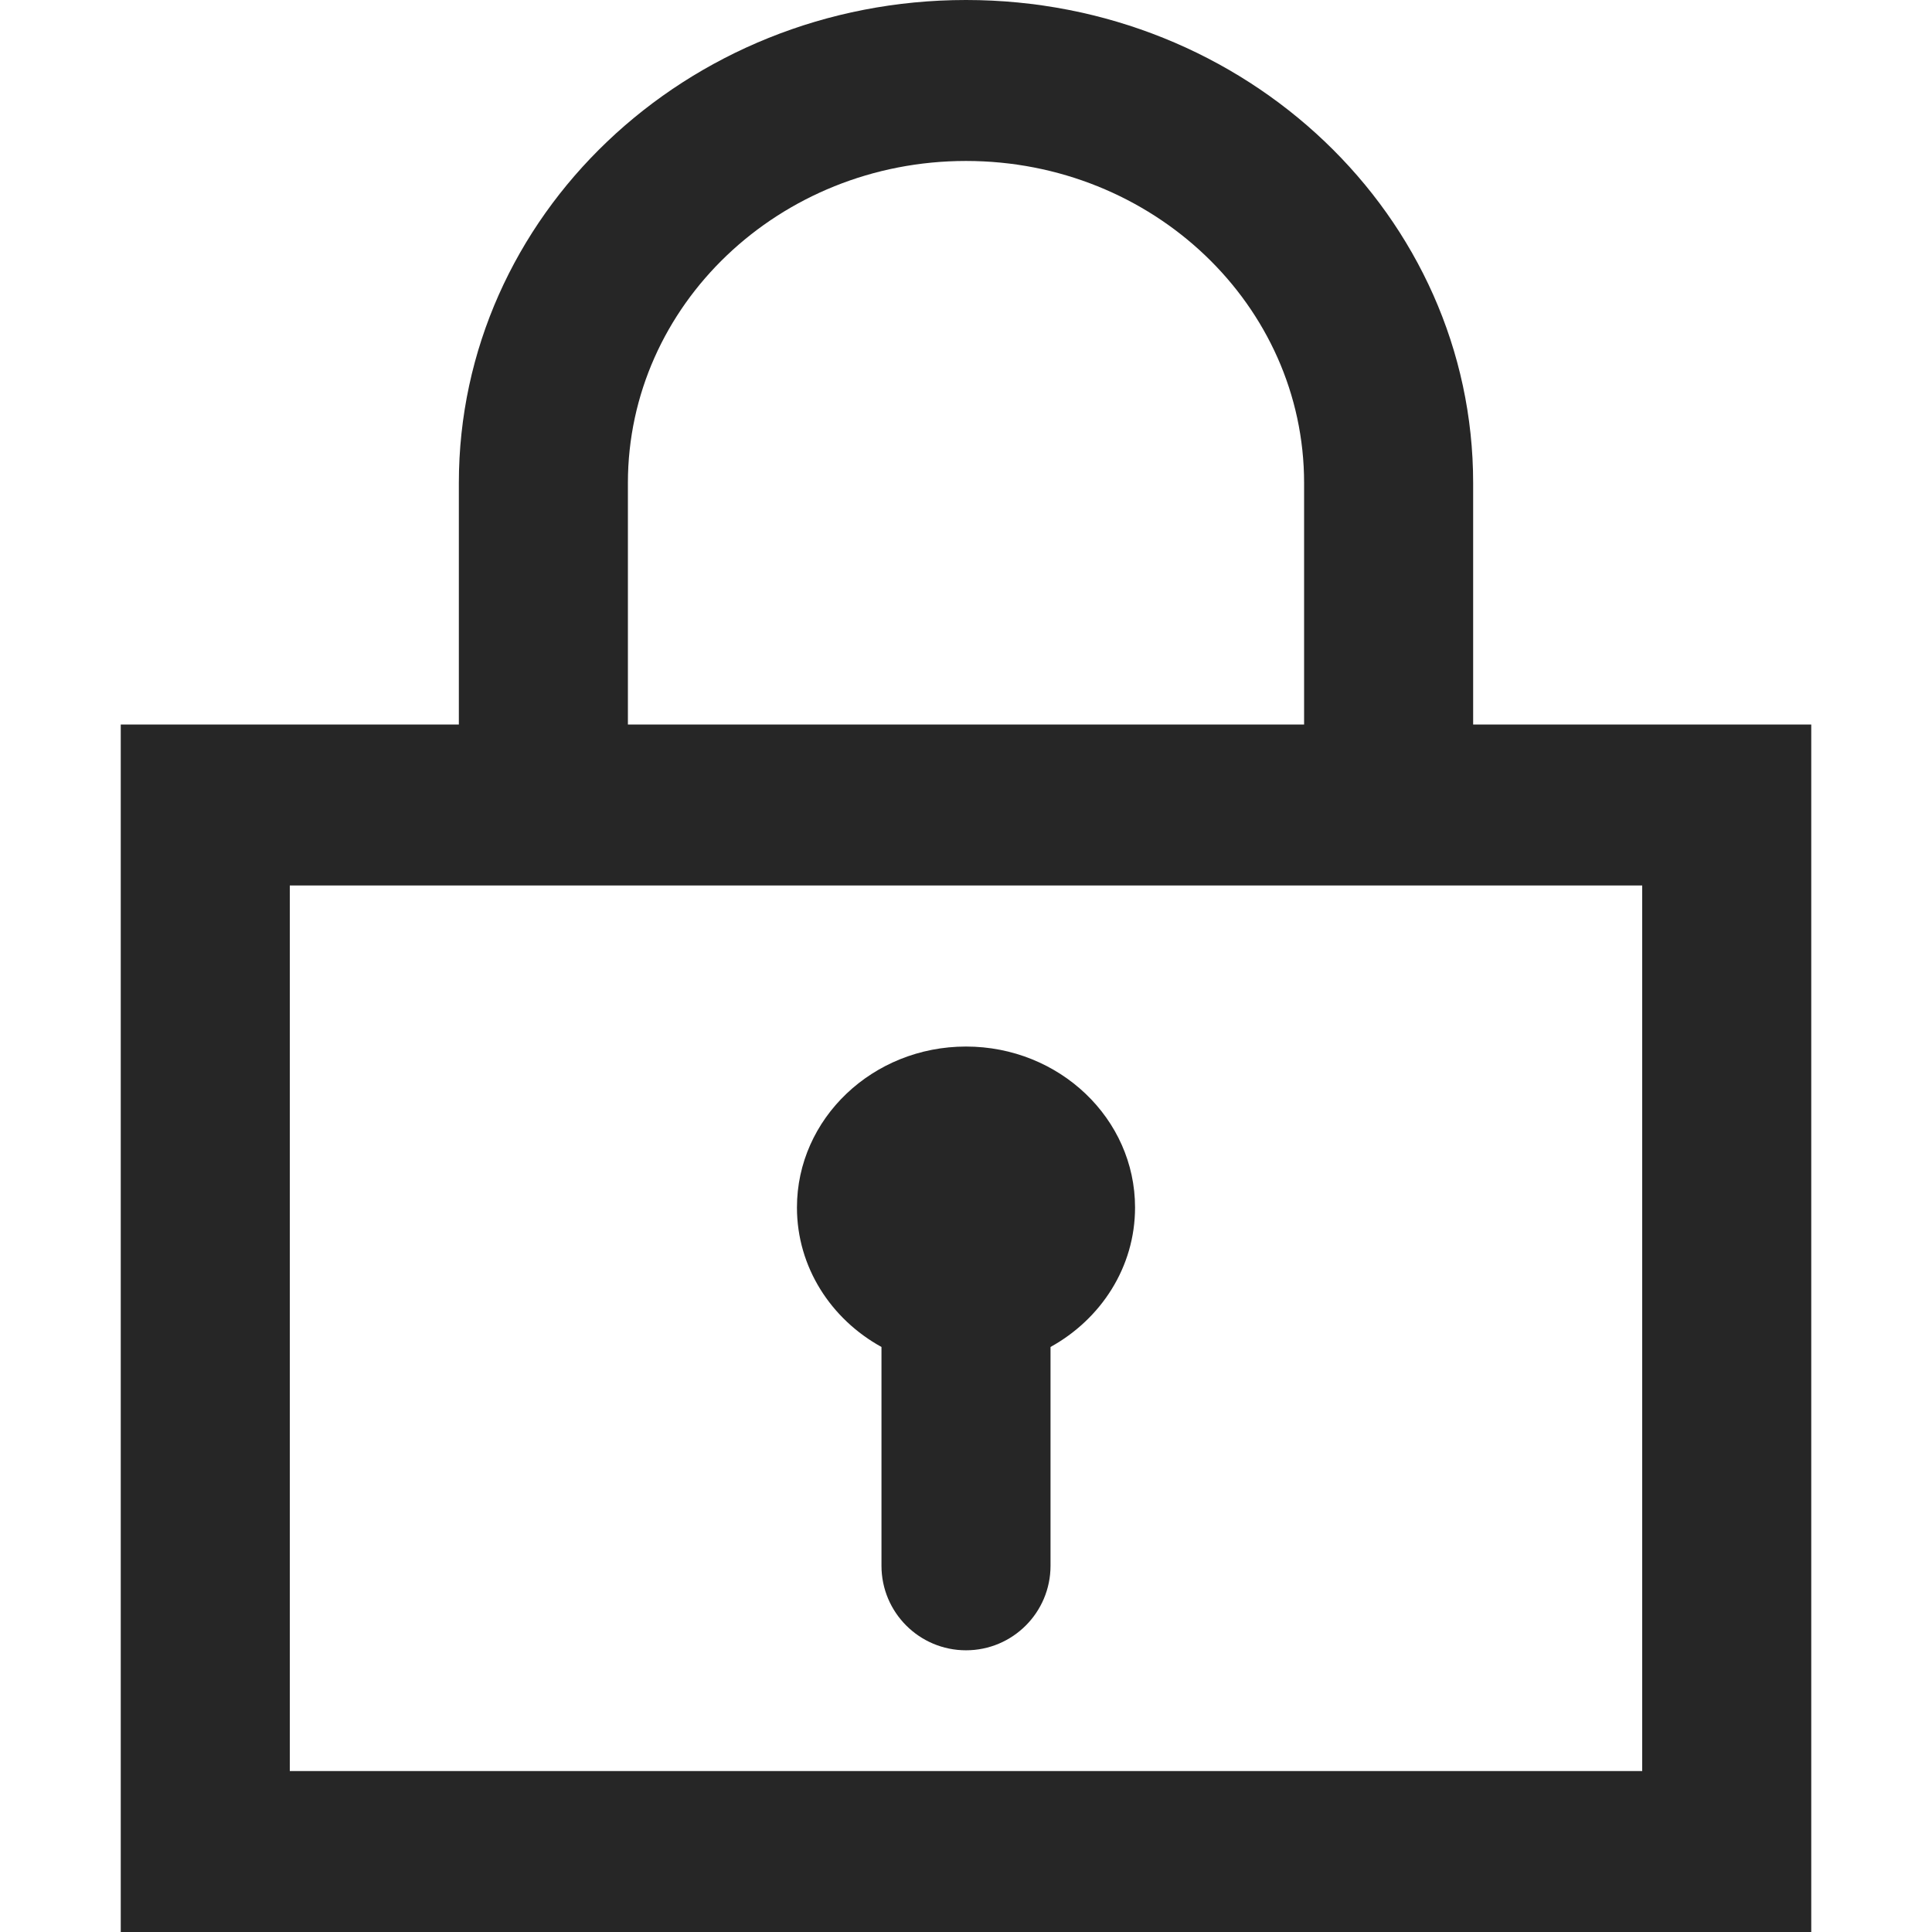
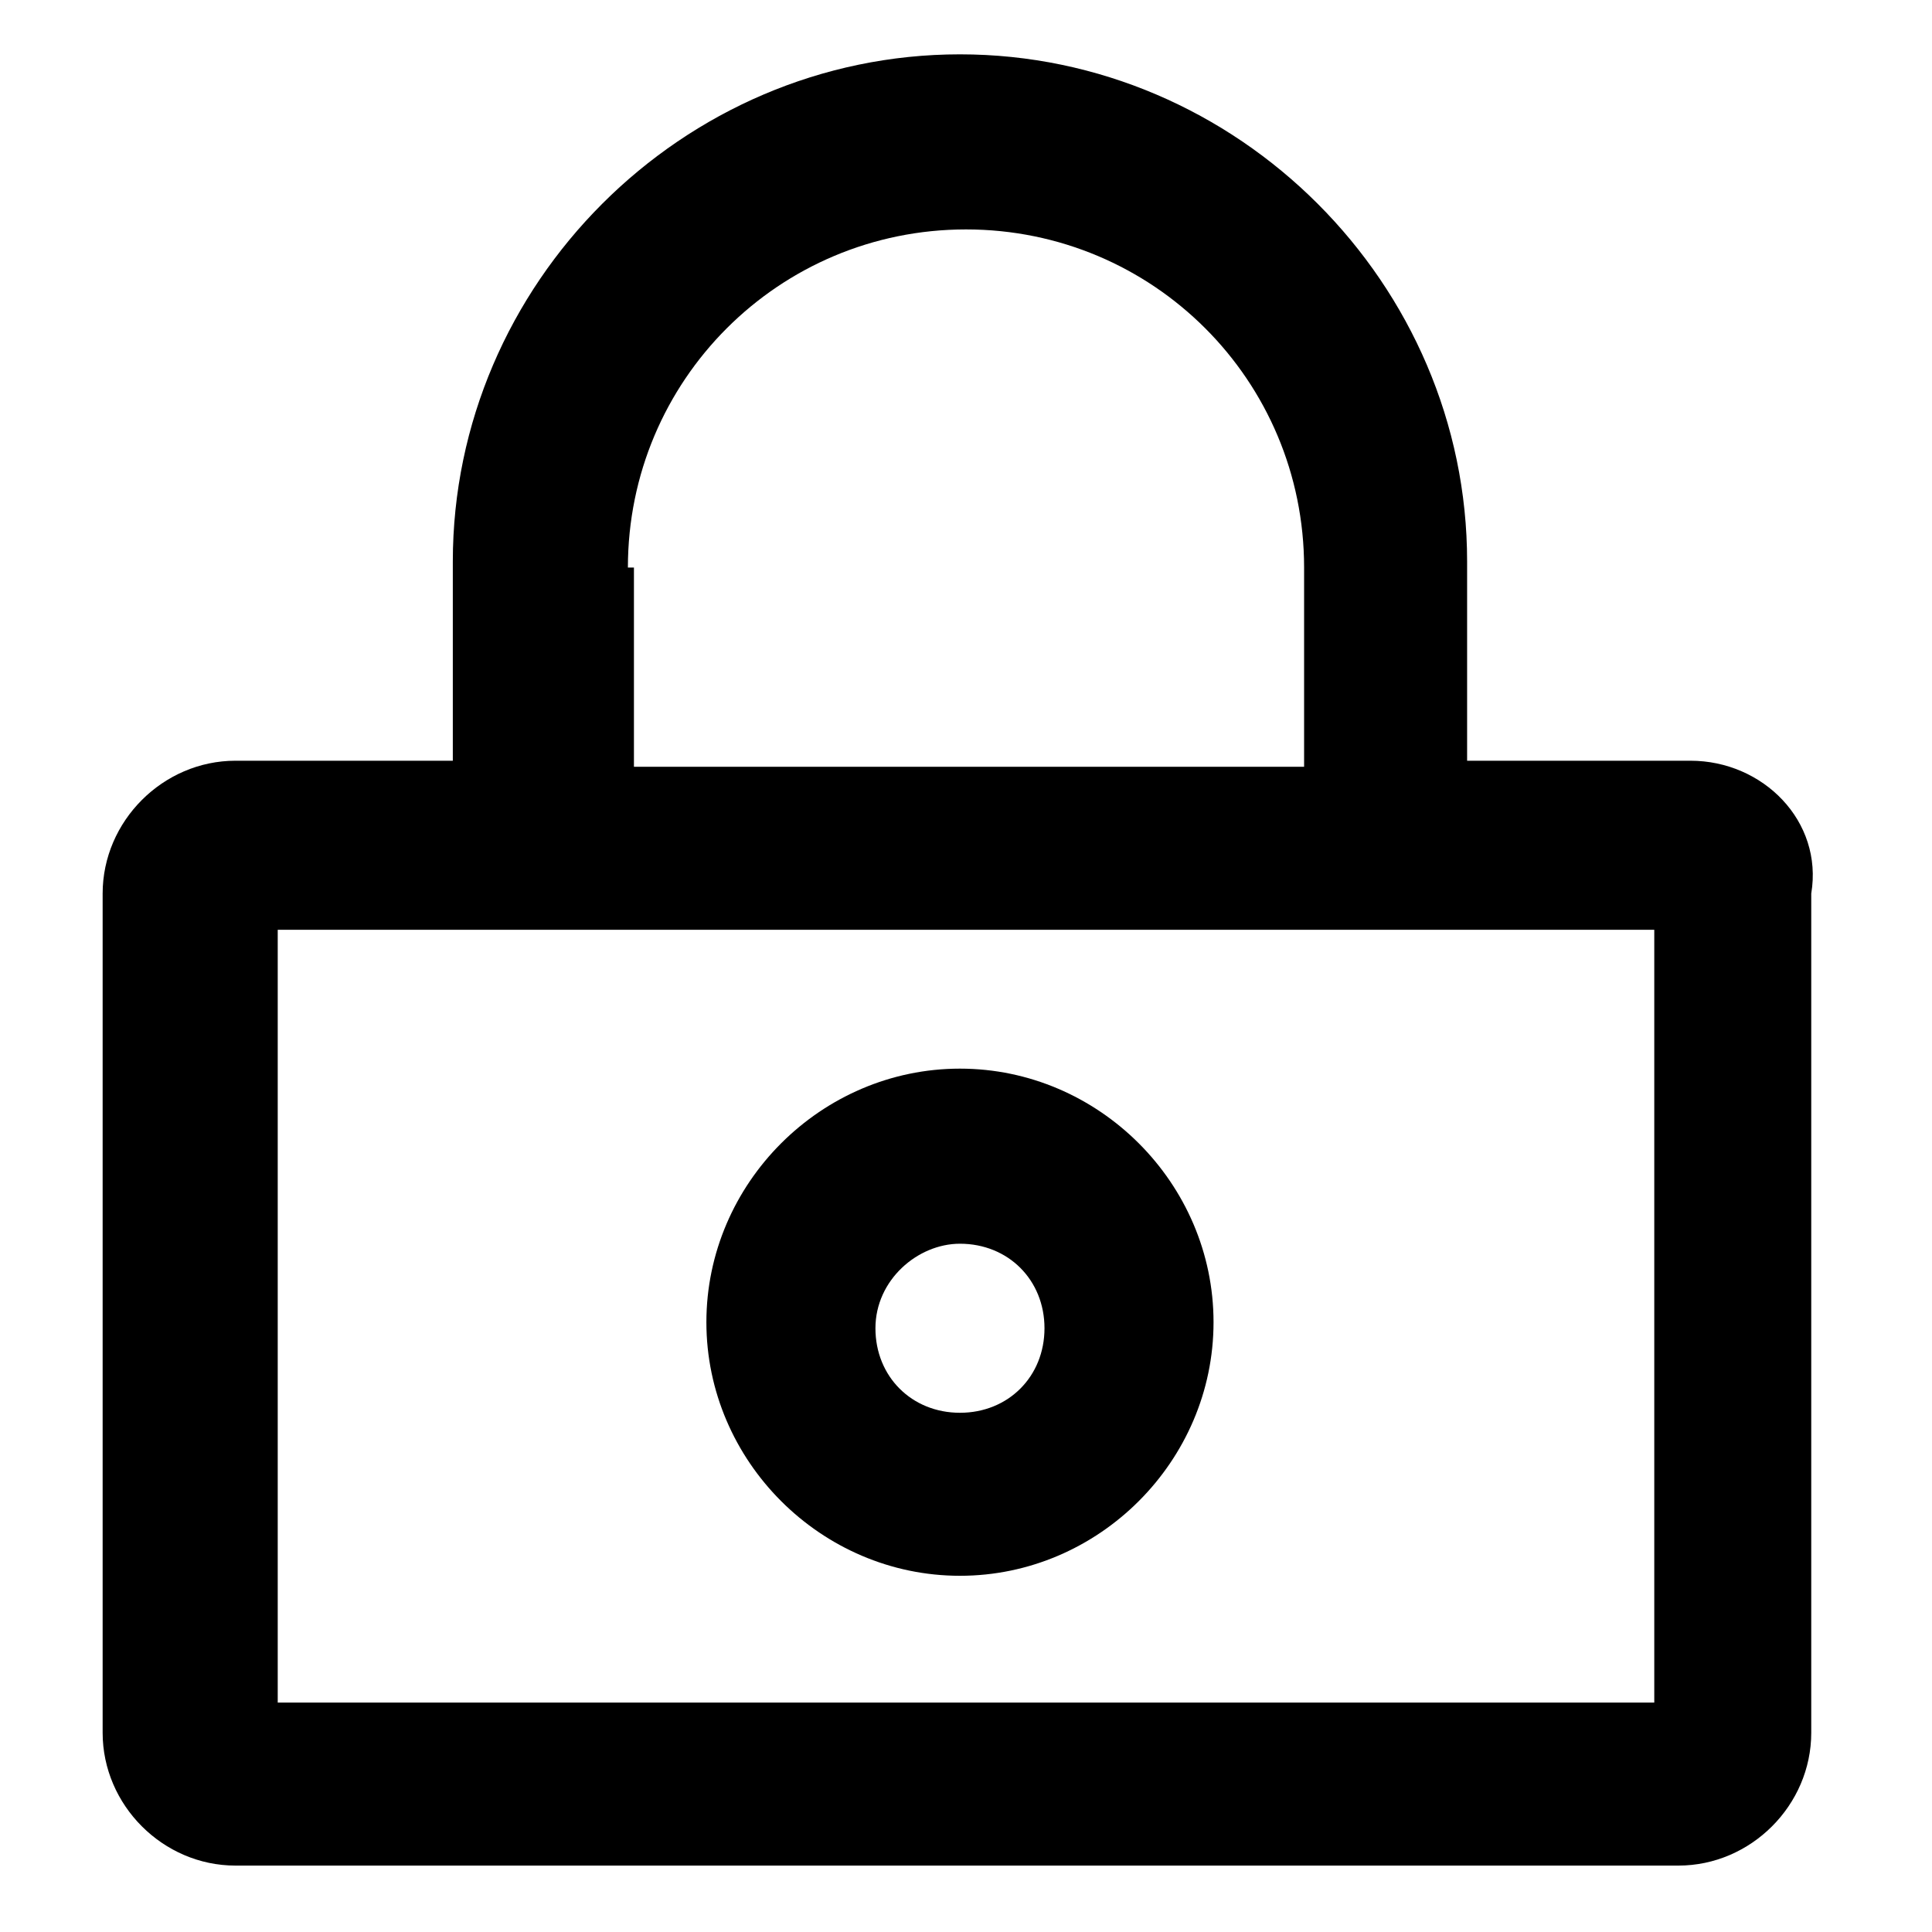
- <svg xmlns="http://www.w3.org/2000/svg" t="1725279028500" class="icon" viewBox="0 0 1024 1024" version="1.1" p-id="4263" width="32" height="32">
-   <path d="M153.6 469.312v469.376h716.8V469.312H153.6zM64 384h896v640H64V384z m403.2 329.92c-26.752-14.72-44.8-42.304-44.8-73.92 0-47.104 40.128-85.312 89.6-85.312 49.472 0 89.6 38.208 89.6 85.312 0 31.616-18.048 59.136-44.8 73.92v115.968a44.8 44.8 0 0 1-89.6 0v-115.968zM332.8 384h358.4V256c0-94.272-80.256-170.688-179.2-170.688-98.944 0-179.2 76.416-179.2 170.688v128zM512 0c148.48 0 268.8 114.56 268.8 256v128H243.2V256c0-141.44 120.32-256 268.8-256z" fill="#262626" p-id="4264" />
+ <svg xmlns="http://www.w3.org/2000/svg" t="1728522654858" class="icon" viewBox="0 0 1024 1024" version="1.1" p-id="4268" width="32" height="32">
+   <path d="M896 403.2H777.6V297.6c0-147.2-121.6-268.8-268.8-268.8C361.6 28.8 240 150.4 240 297.6v105.6H124.8c-38.4 0-70.4 32-70.4 70.4v444.8c0 38.4 32 70.4 70.4 70.4h764.8c38.4 0 70.4-32 70.4-70.4V473.6c6.4-38.4-25.6-70.4-64-70.4zM332.8 300.8c0-99.2 80-179.2 179.2-179.2s179.2 80 179.2 179.2v105.6H336V300.8z m544 601.6H147.2V492.8h729.6v409.6z" p-id="4269" />
+   <path d="M508.8 835.2c73.6 0 134.4-60.8 134.4-134.4 0-73.6-60.8-134.4-134.4-134.4s-134.4 60.8-134.4 134.4c0 73.6 60.8 134.4 134.4 134.4z m0-176c25.6 0 44.8 19.2 44.8 44.8 0 25.6-19.2 44.8-44.8 44.8-25.6 0-44.8-19.2-44.8-44.8 0-25.6 22.4-44.8 44.8-44.8z" p-id="4270" />
</svg>
